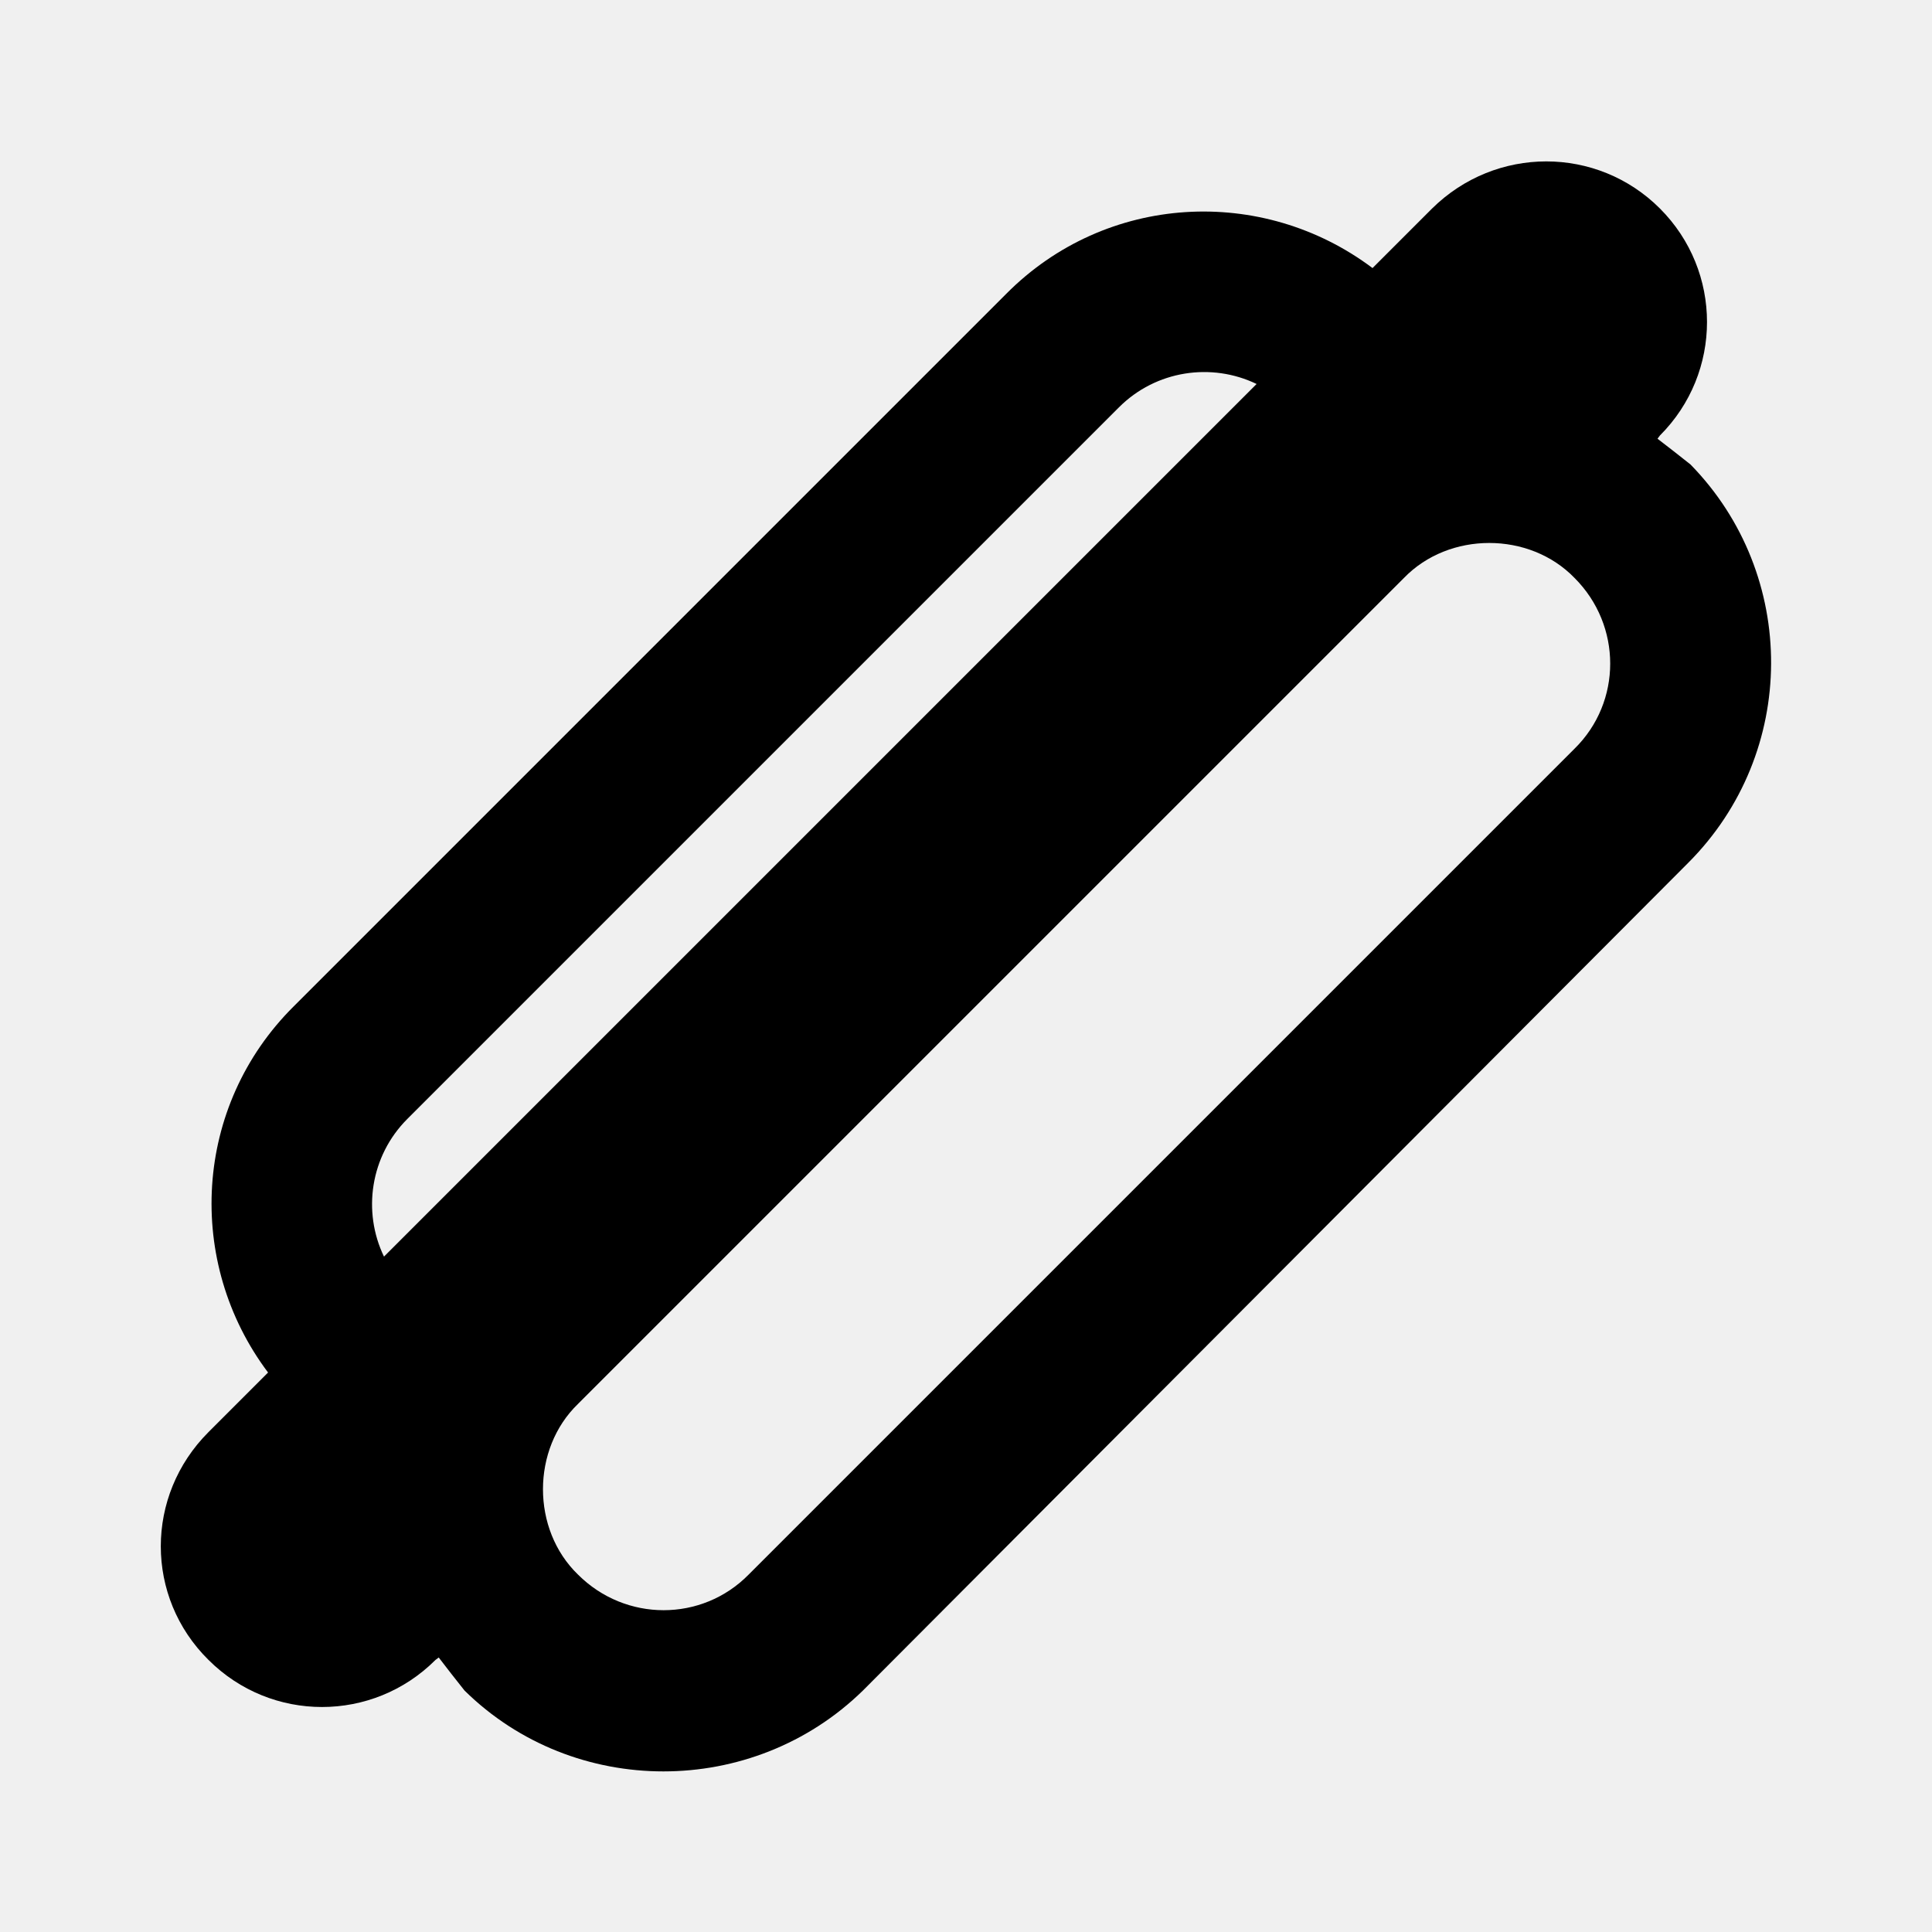
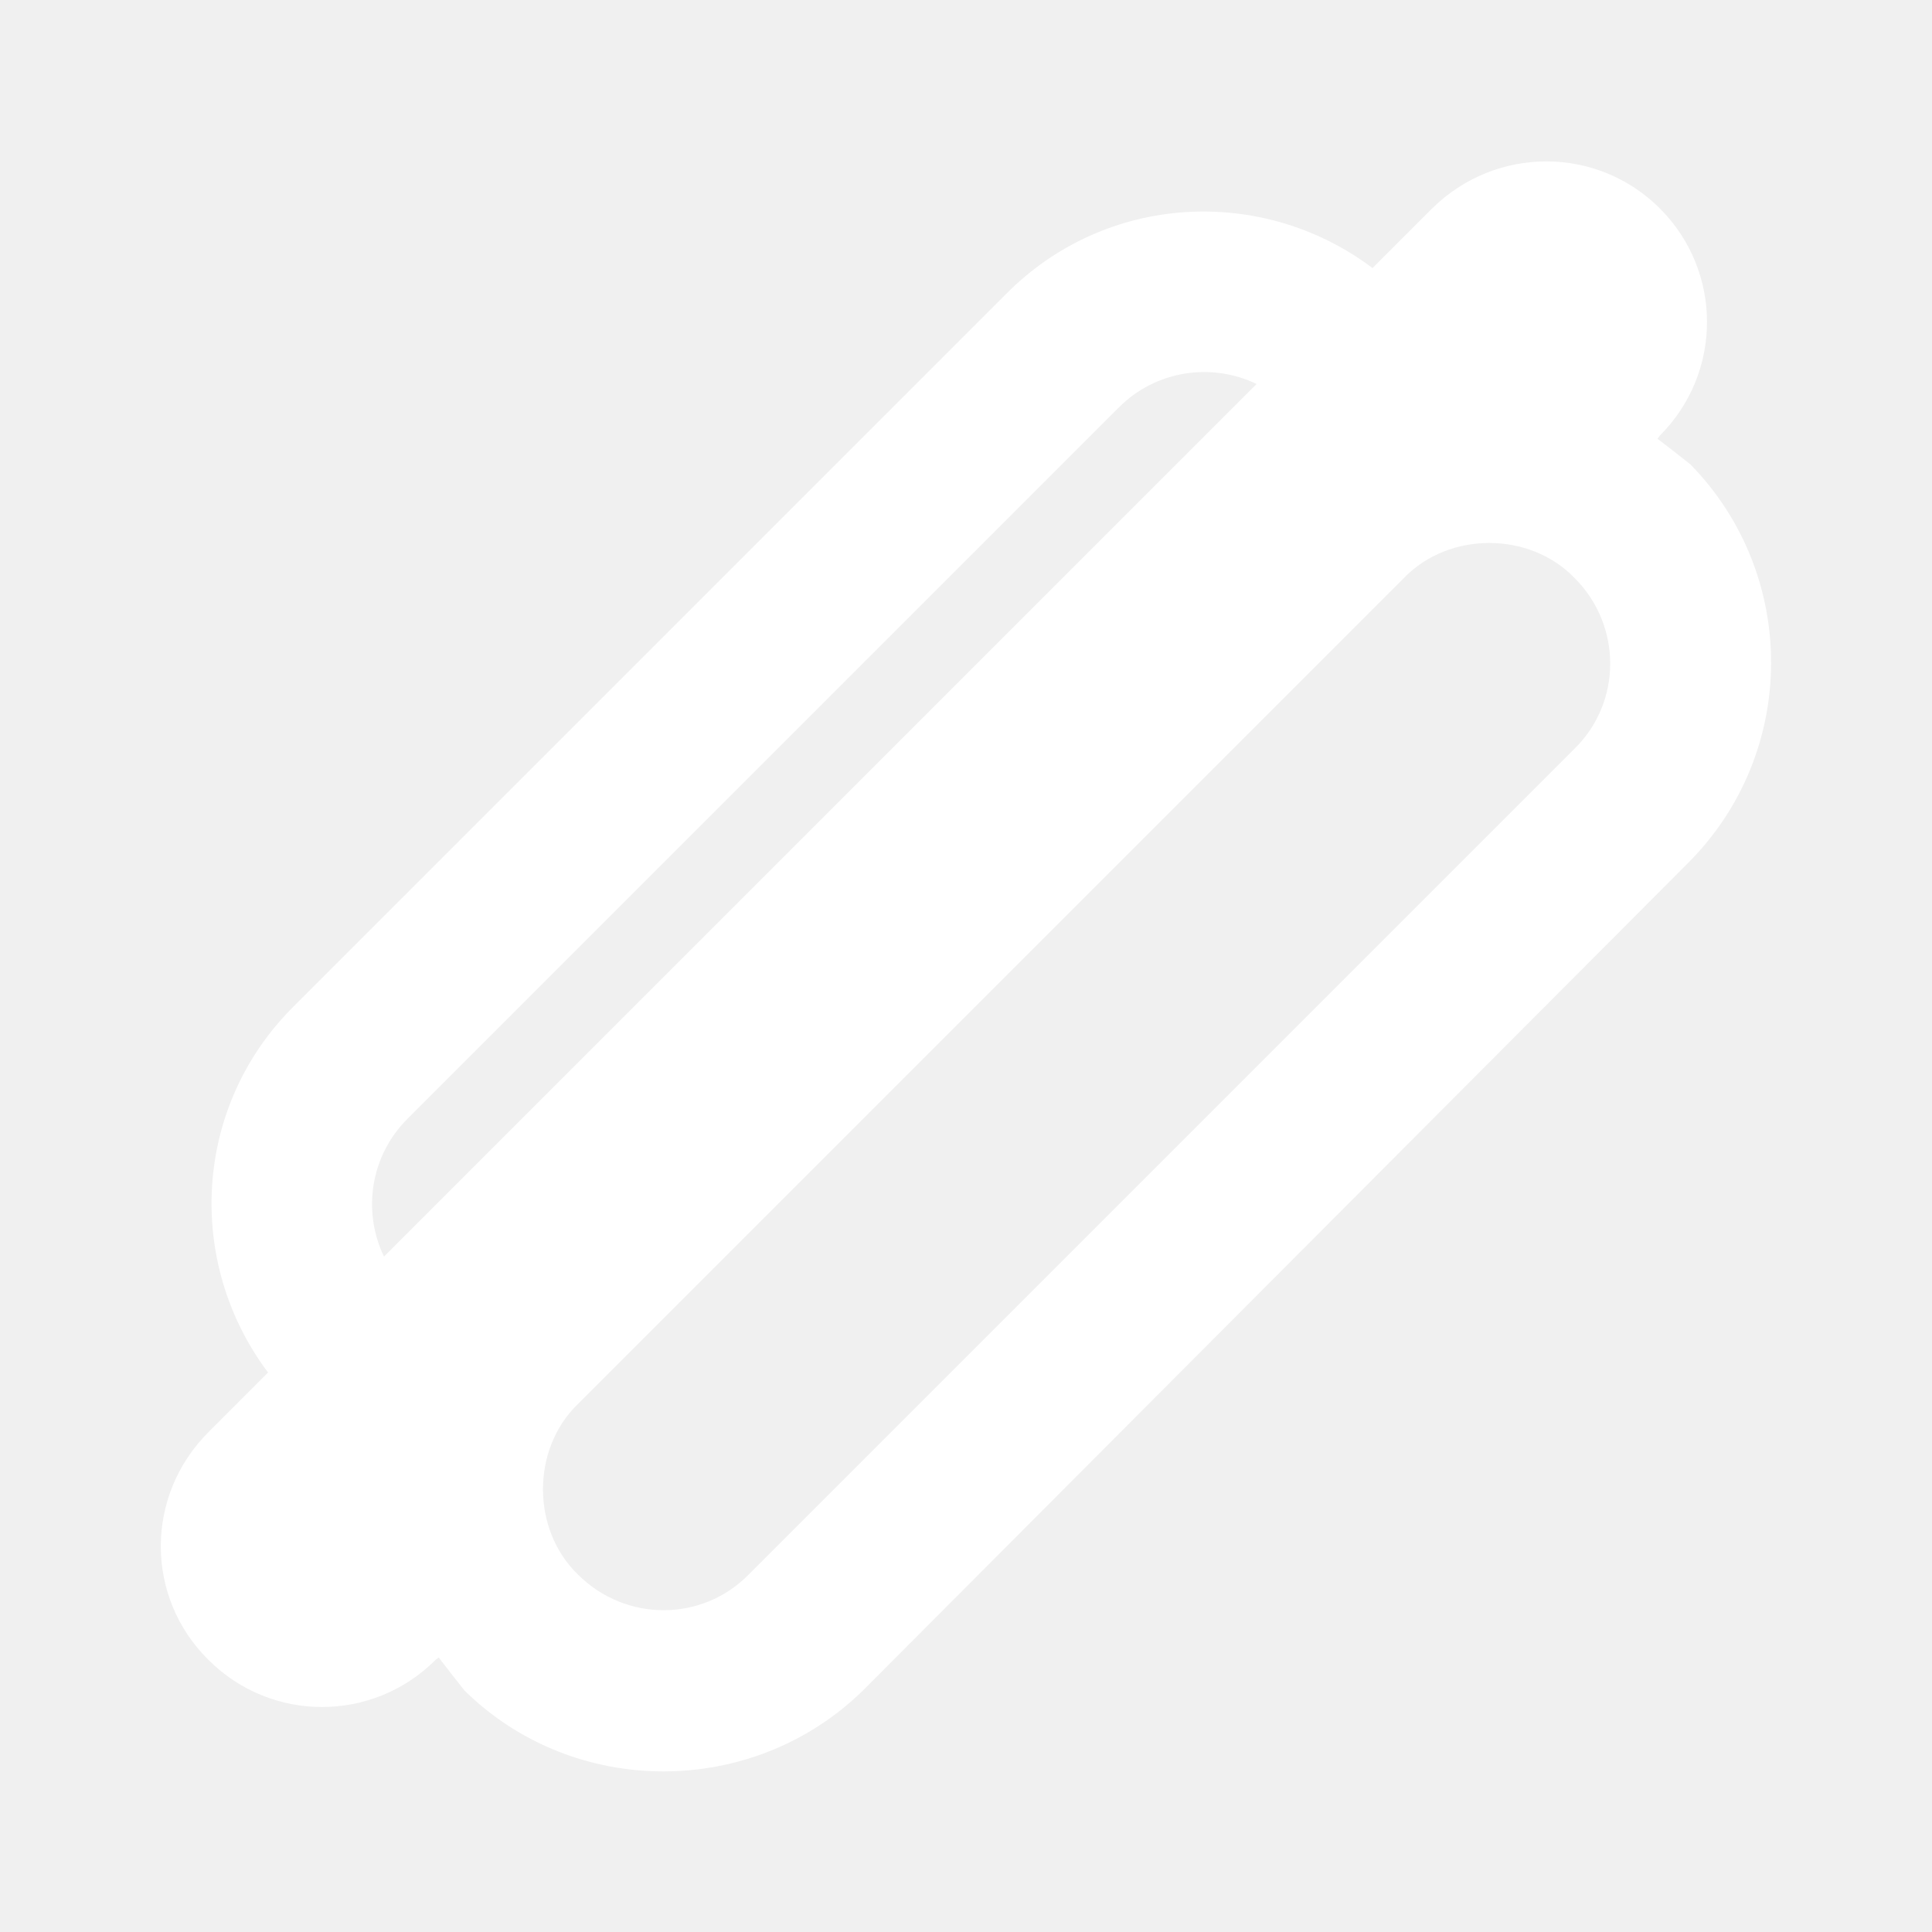
- <svg xmlns="http://www.w3.org/2000/svg" viewBox="0 0 24 24">
+ <svg xmlns="http://www.w3.org/2000/svg" fill="#ffffff" viewBox="0 0 24 24">
  <path d="M21 5.77C20.85 5.65 20.72 5.55 20.59 5.45L20.62 5.41C21.4 4.63 21.4 3.37 20.62 2.59C19.84 1.81 18.58 1.81 17.79 2.59L17.05 3.33C15.68 2.3 13.74 2.4 12.5 3.65L3.65 12.5C2.4 13.74 2.3 15.68 3.33 17.05L2.59 17.79C1.8 18.58 1.8 19.84 2.59 20.62C3.37 21.4 4.63 21.4 5.41 20.62L5.45 20.59C5.55 20.72 5.65 20.85 5.77 21C7.13 22.34 9.35 22.34 10.72 21L20.97 10.72C22.34 9.35 22.34 7.14 21 5.77M4.77 15.61C4.5 15.05 4.6 14.36 5.06 13.9L13.9 5.06C14.36 4.6 15.05 4.5 15.61 4.77L4.77 15.61M19.56 9.3L9.3 19.56C8.72 20.15 7.77 20.15 7.18 19.56C6.6 19 6.6 18 7.18 17.44L17.44 7.18C18 6.6 19 6.6 19.56 7.18C20.15 7.77 20.15 8.72 19.56 9.3Z" />
</svg>
